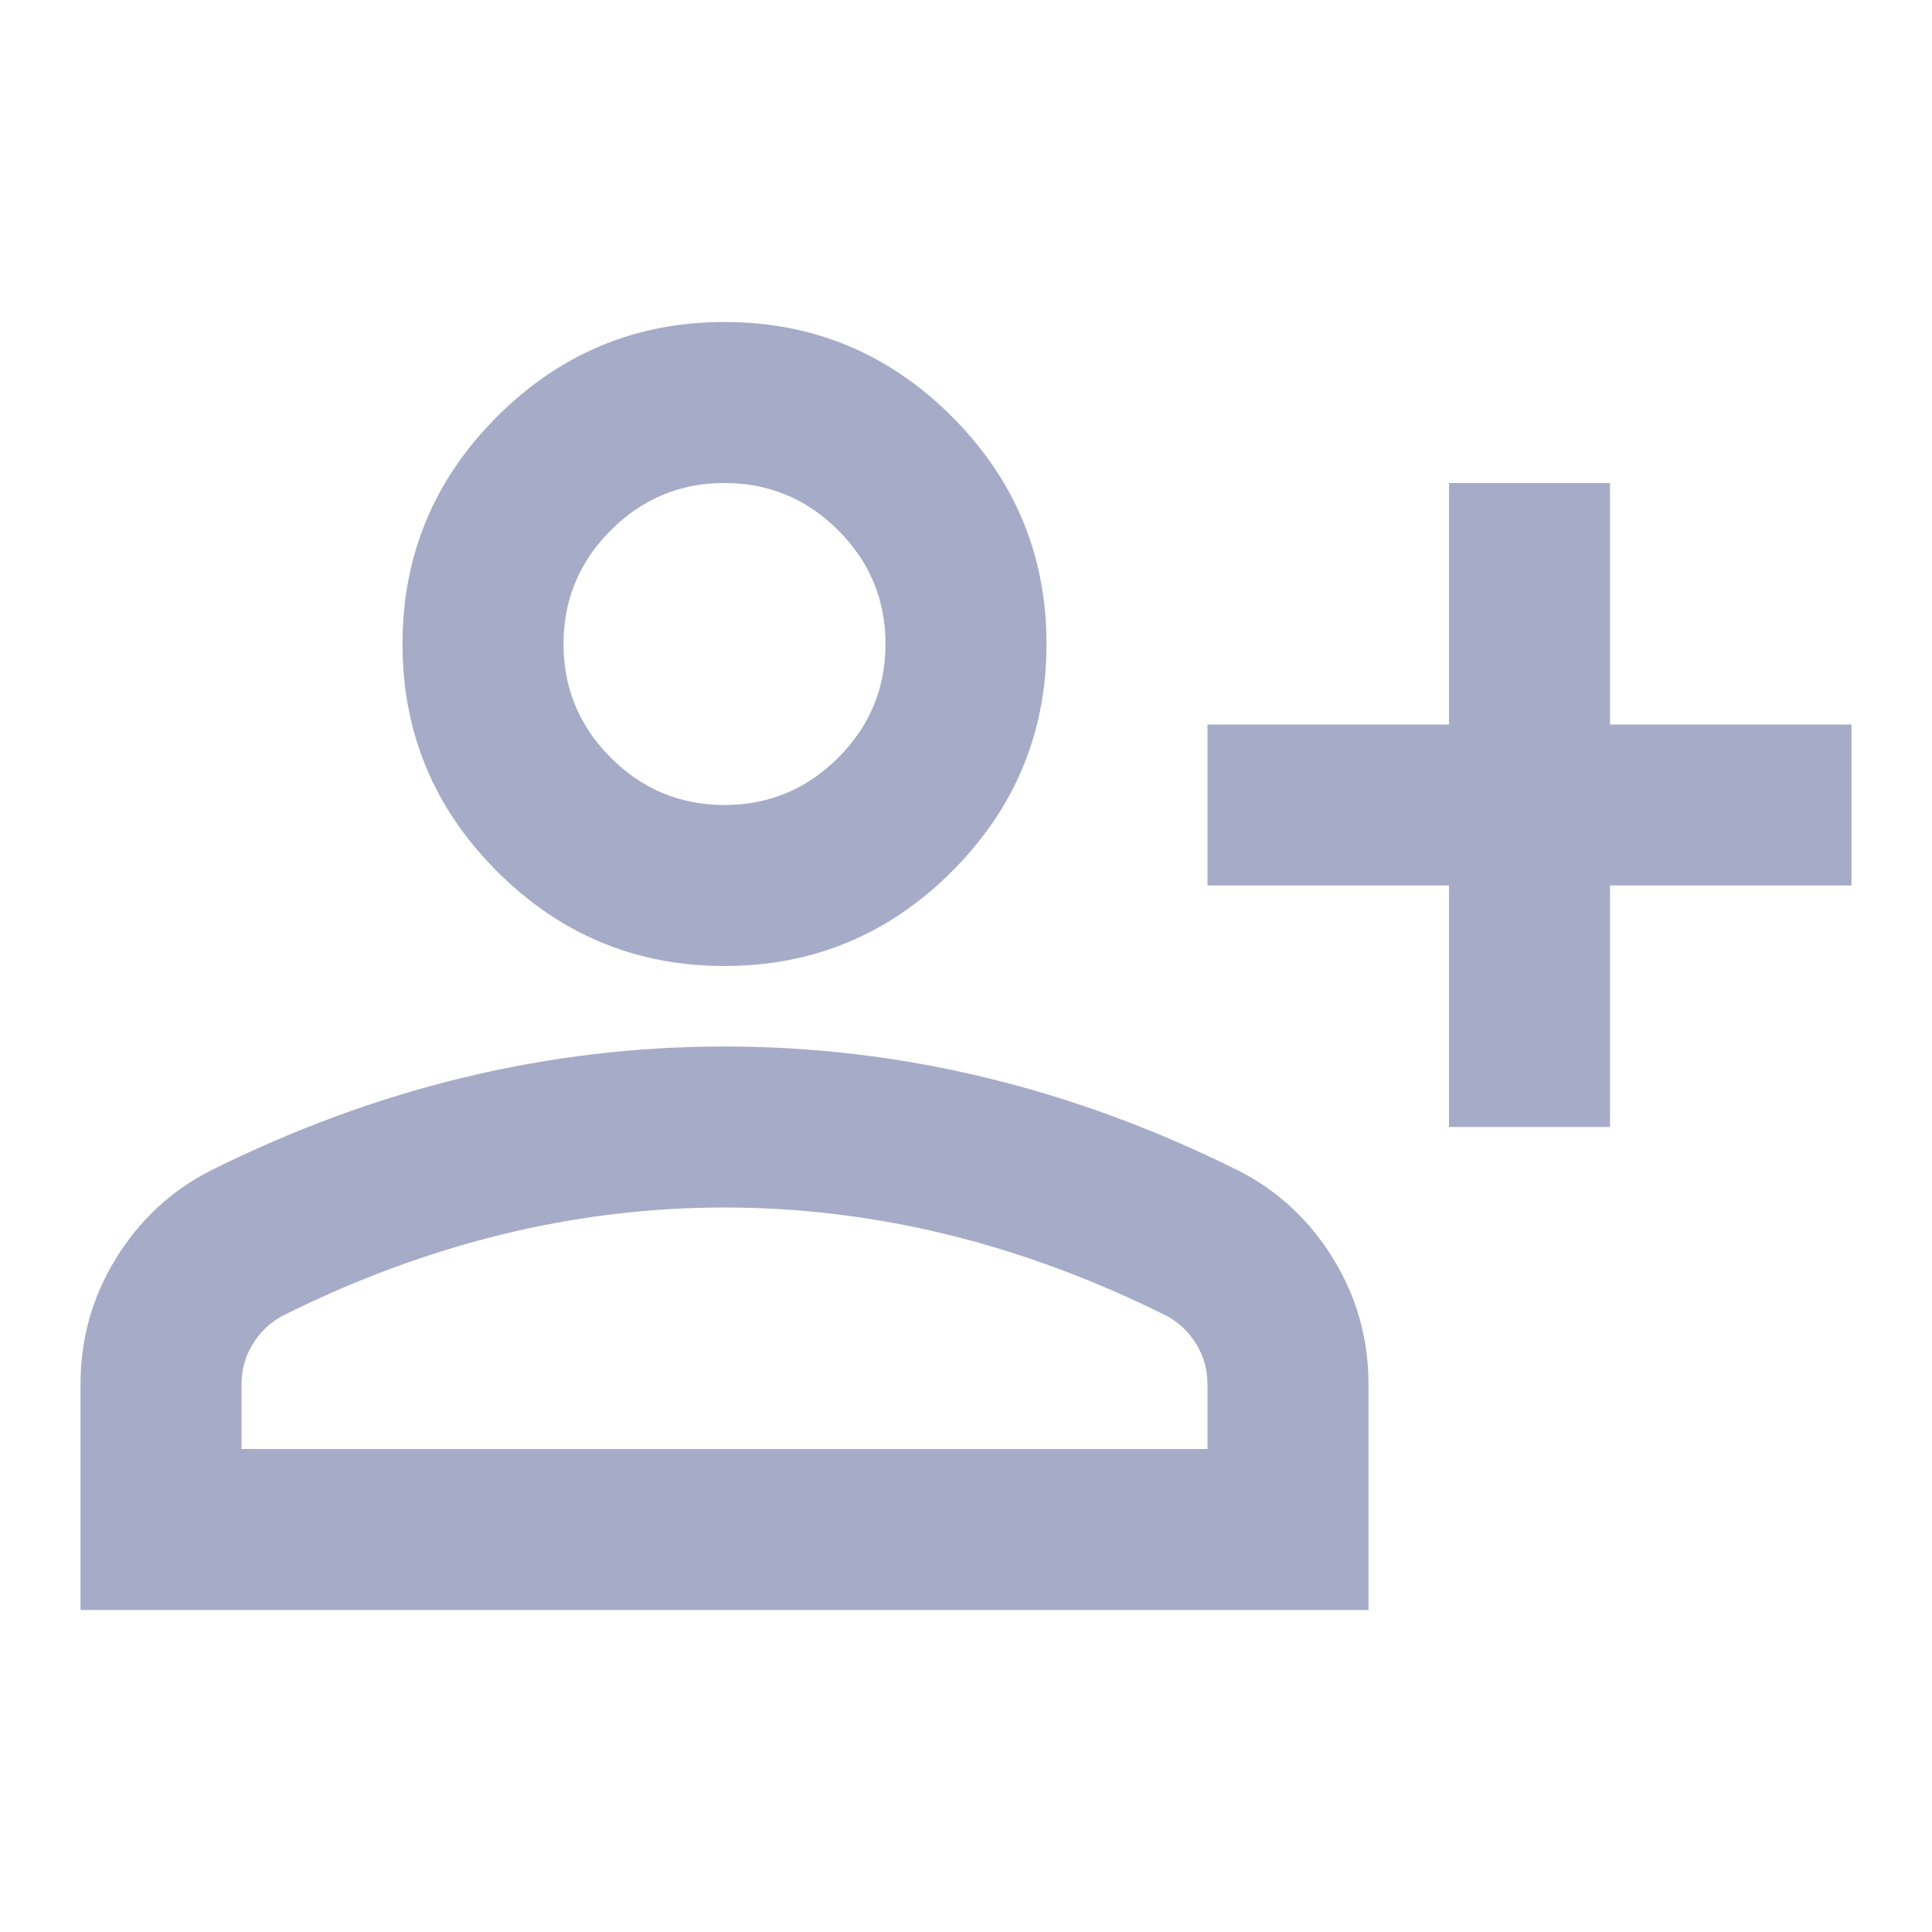
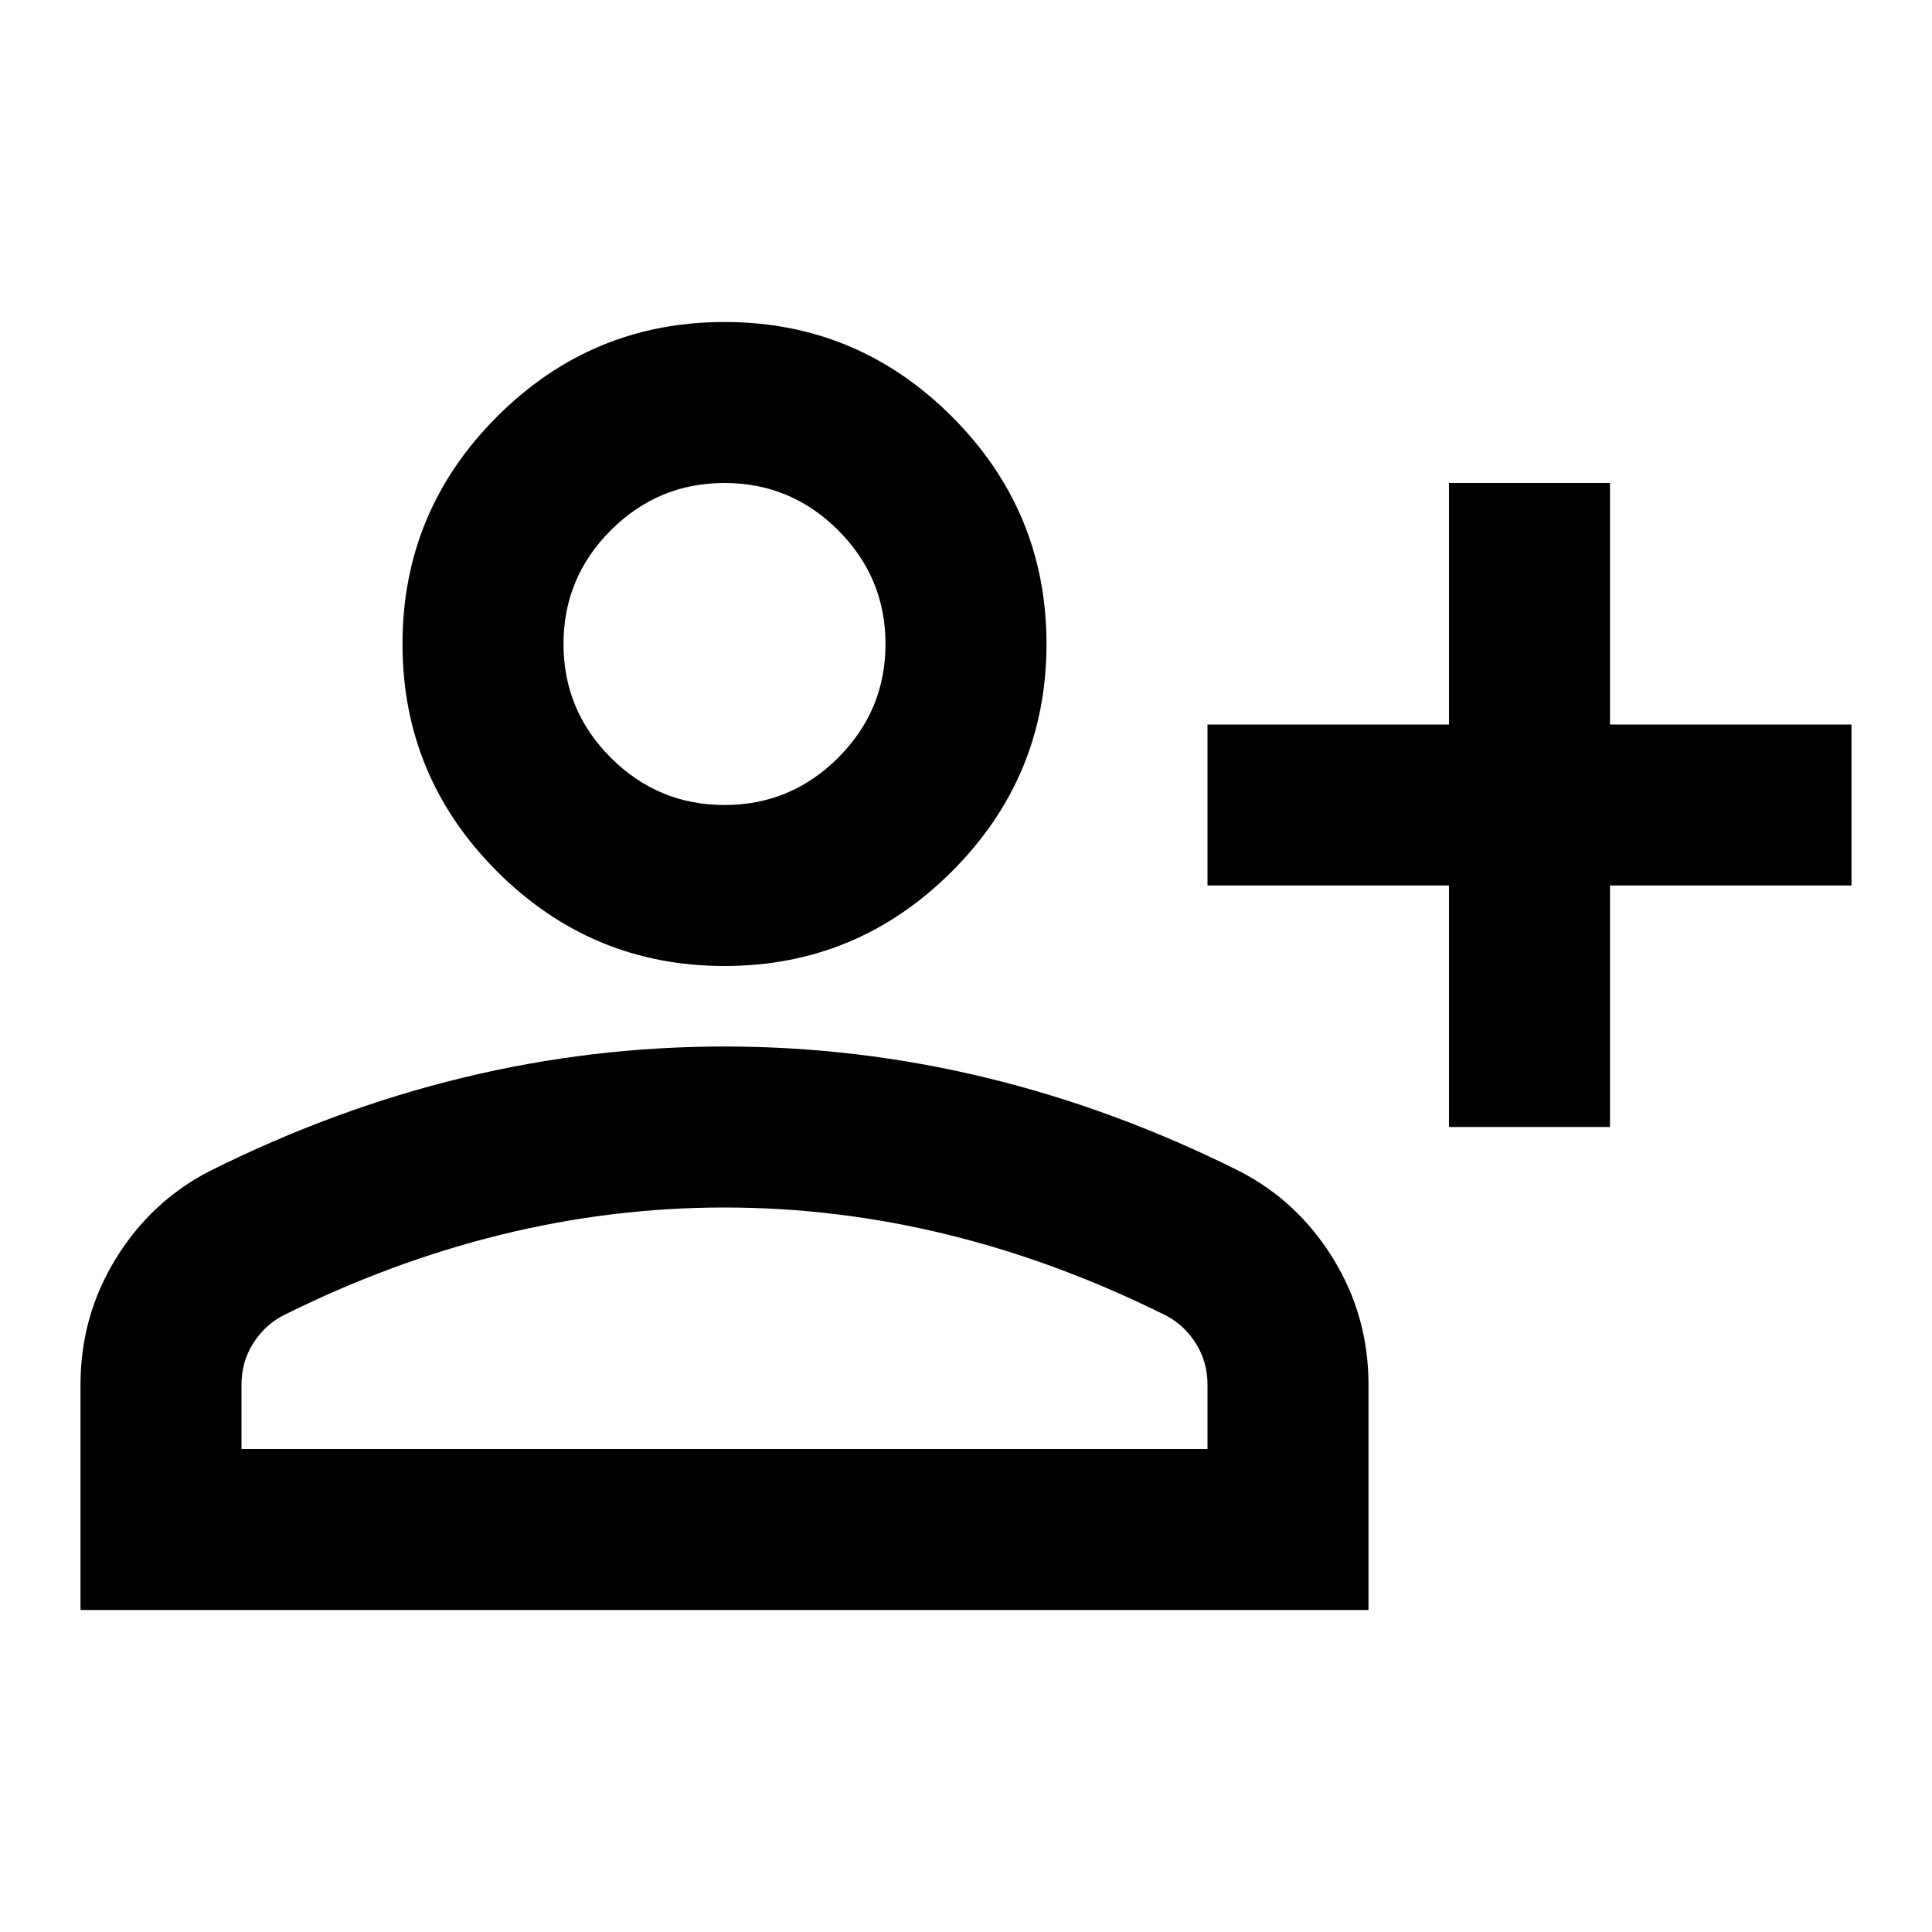
- <svg xmlns="http://www.w3.org/2000/svg" height="24px" viewBox="0 -960 960 960" width="24px" fill="#A6ABC8">
+ <svg xmlns="http://www.w3.org/2000/svg" height="24px" viewBox="0 -960 960 960" width="24px" fill="#000000">
  <path d="M720-400v-120H600v-80h120v-120h80v120h120v80H800v120h-80Zm-360-80q-66 0-113-47t-47-113q0-66 47-113t113-47q66 0 113 47t47 113q0 66-47 113t-113 47ZM40-160v-112q0-34 17.5-62.5T104-378q62-31 126-46.5T360-440q66 0 130 15.5T616-378q29 15 46.5 43.5T680-272v112H40Zm80-80h480v-32q0-11-5.5-20T580-306q-54-27-109-40.5T360-360q-56 0-111 13.5T140-306q-9 5-14.5 14t-5.5 20v32Zm240-320q33 0 56.5-23.5T440-640q0-33-23.5-56.5T360-720q-33 0-56.5 23.5T280-640q0 33 23.5 56.5T360-560Zm0-80Zm0 400Z" />
</svg>
